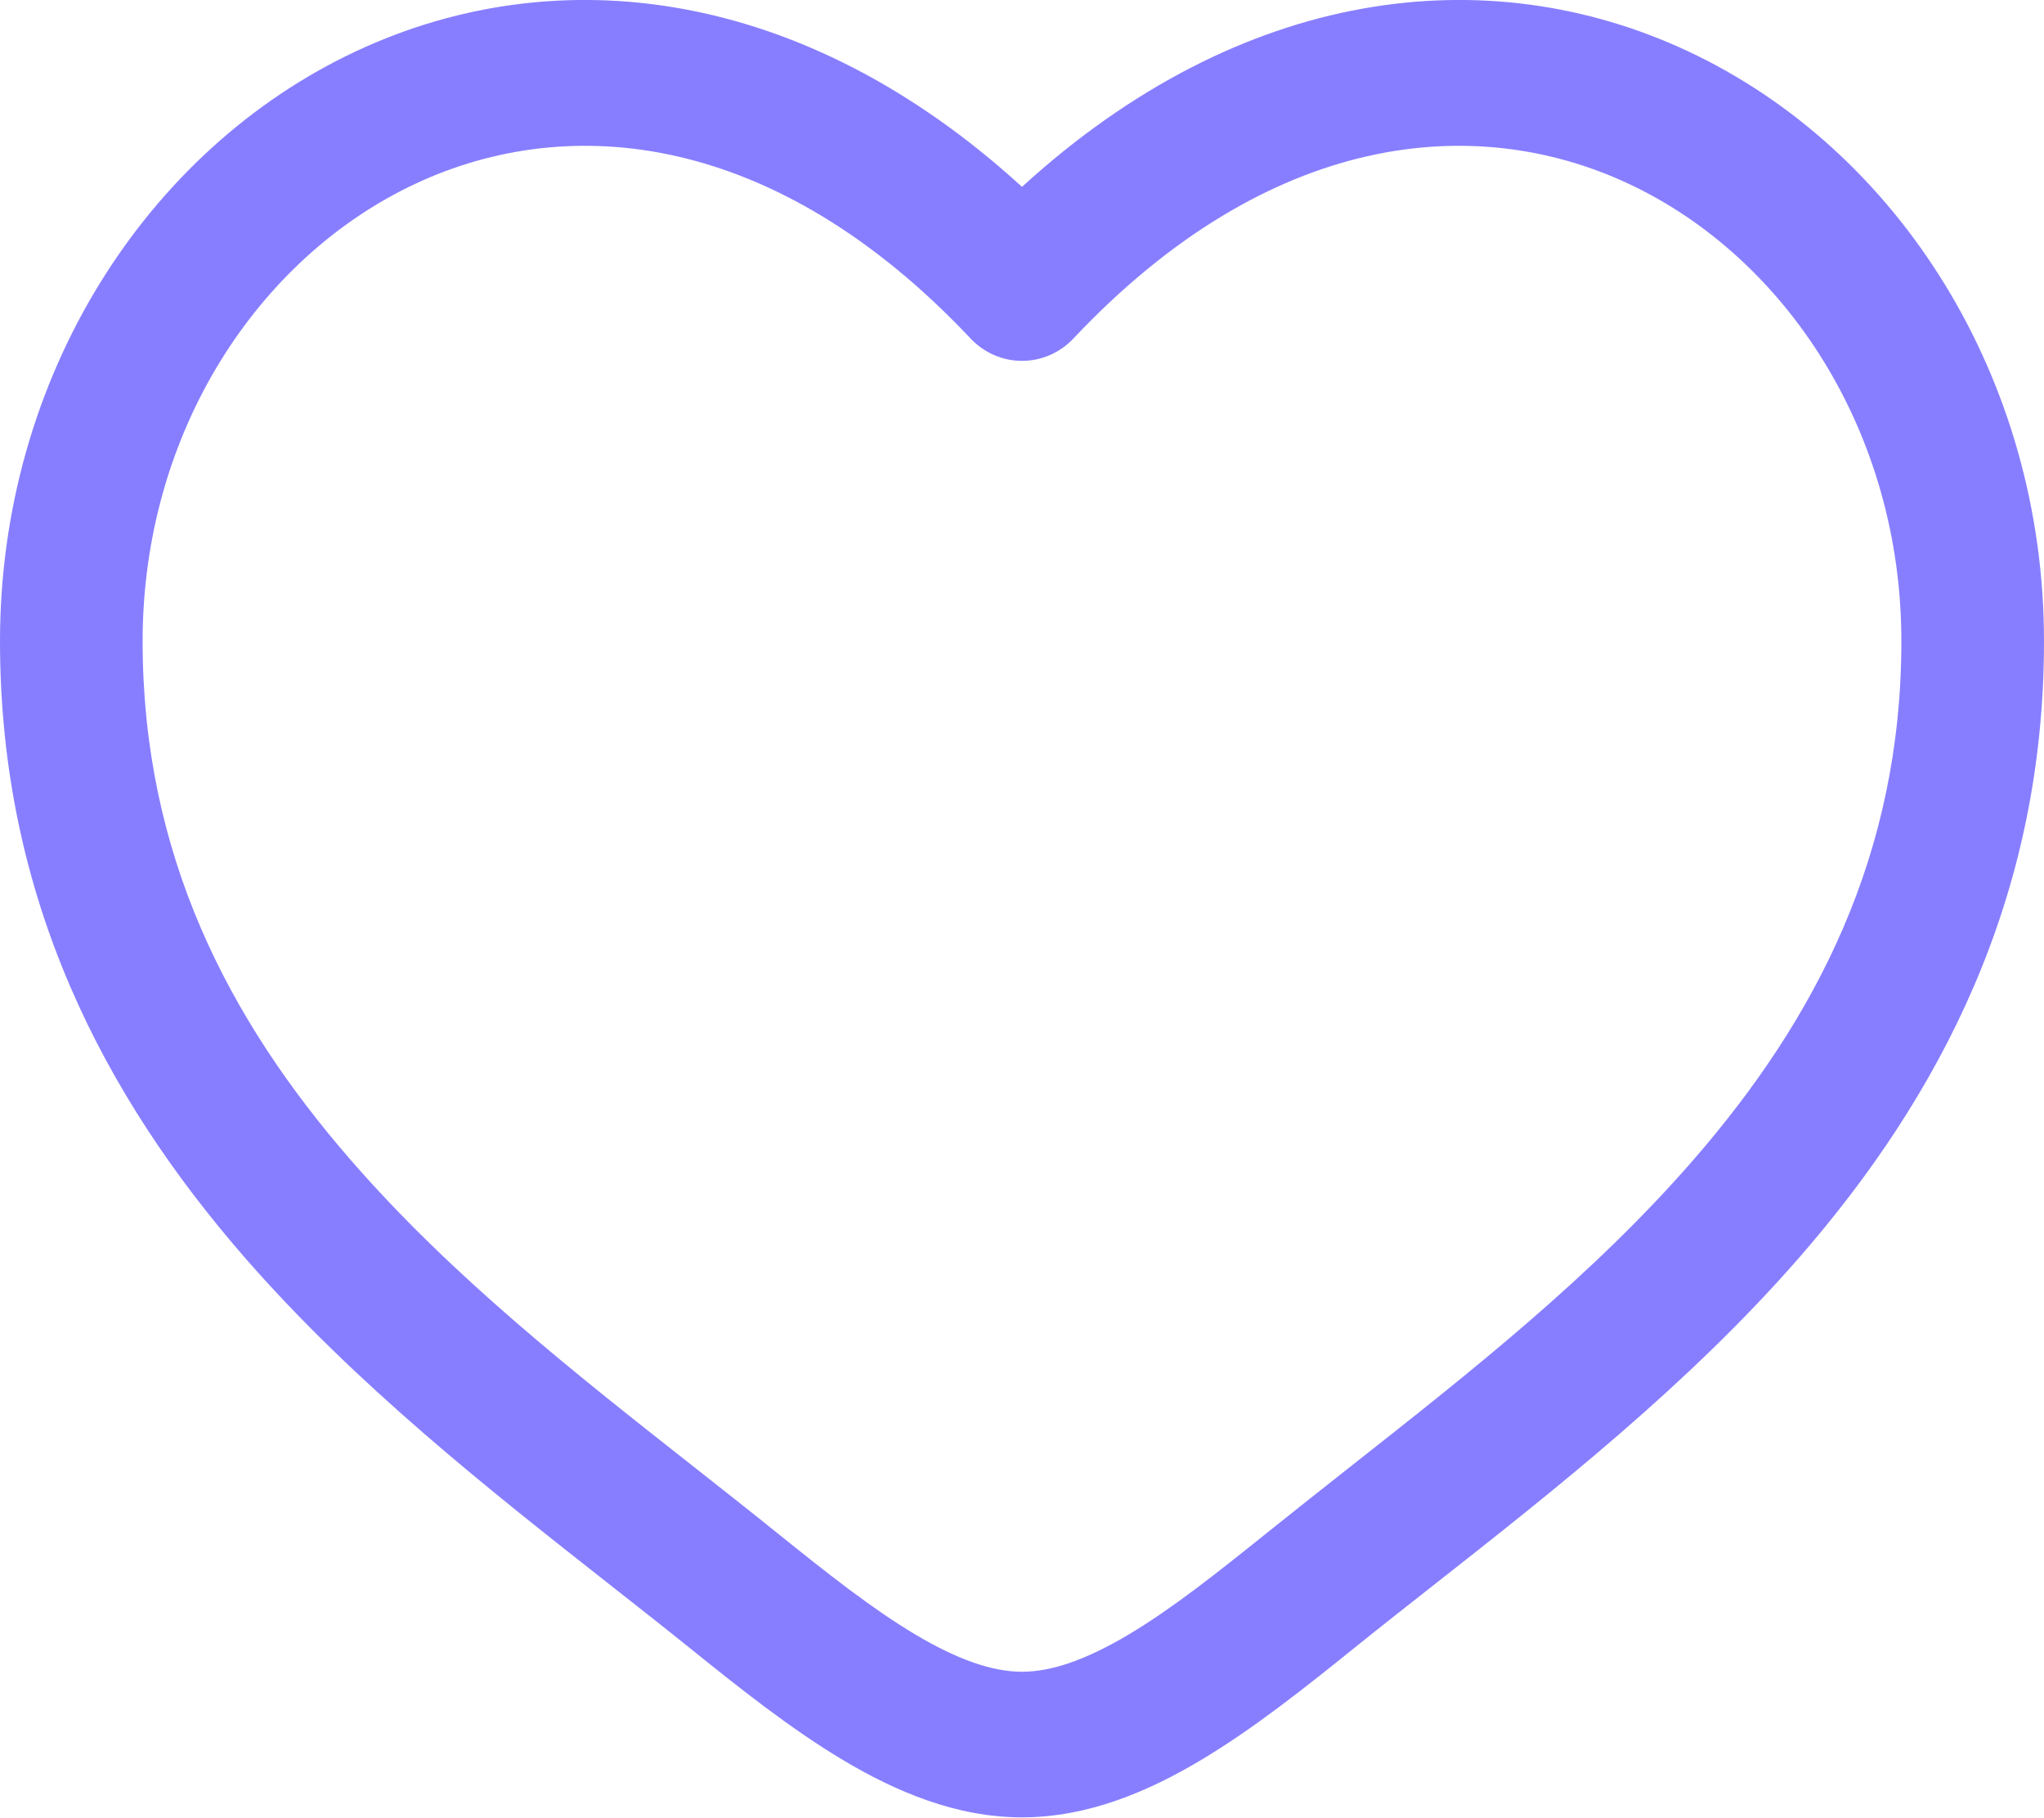
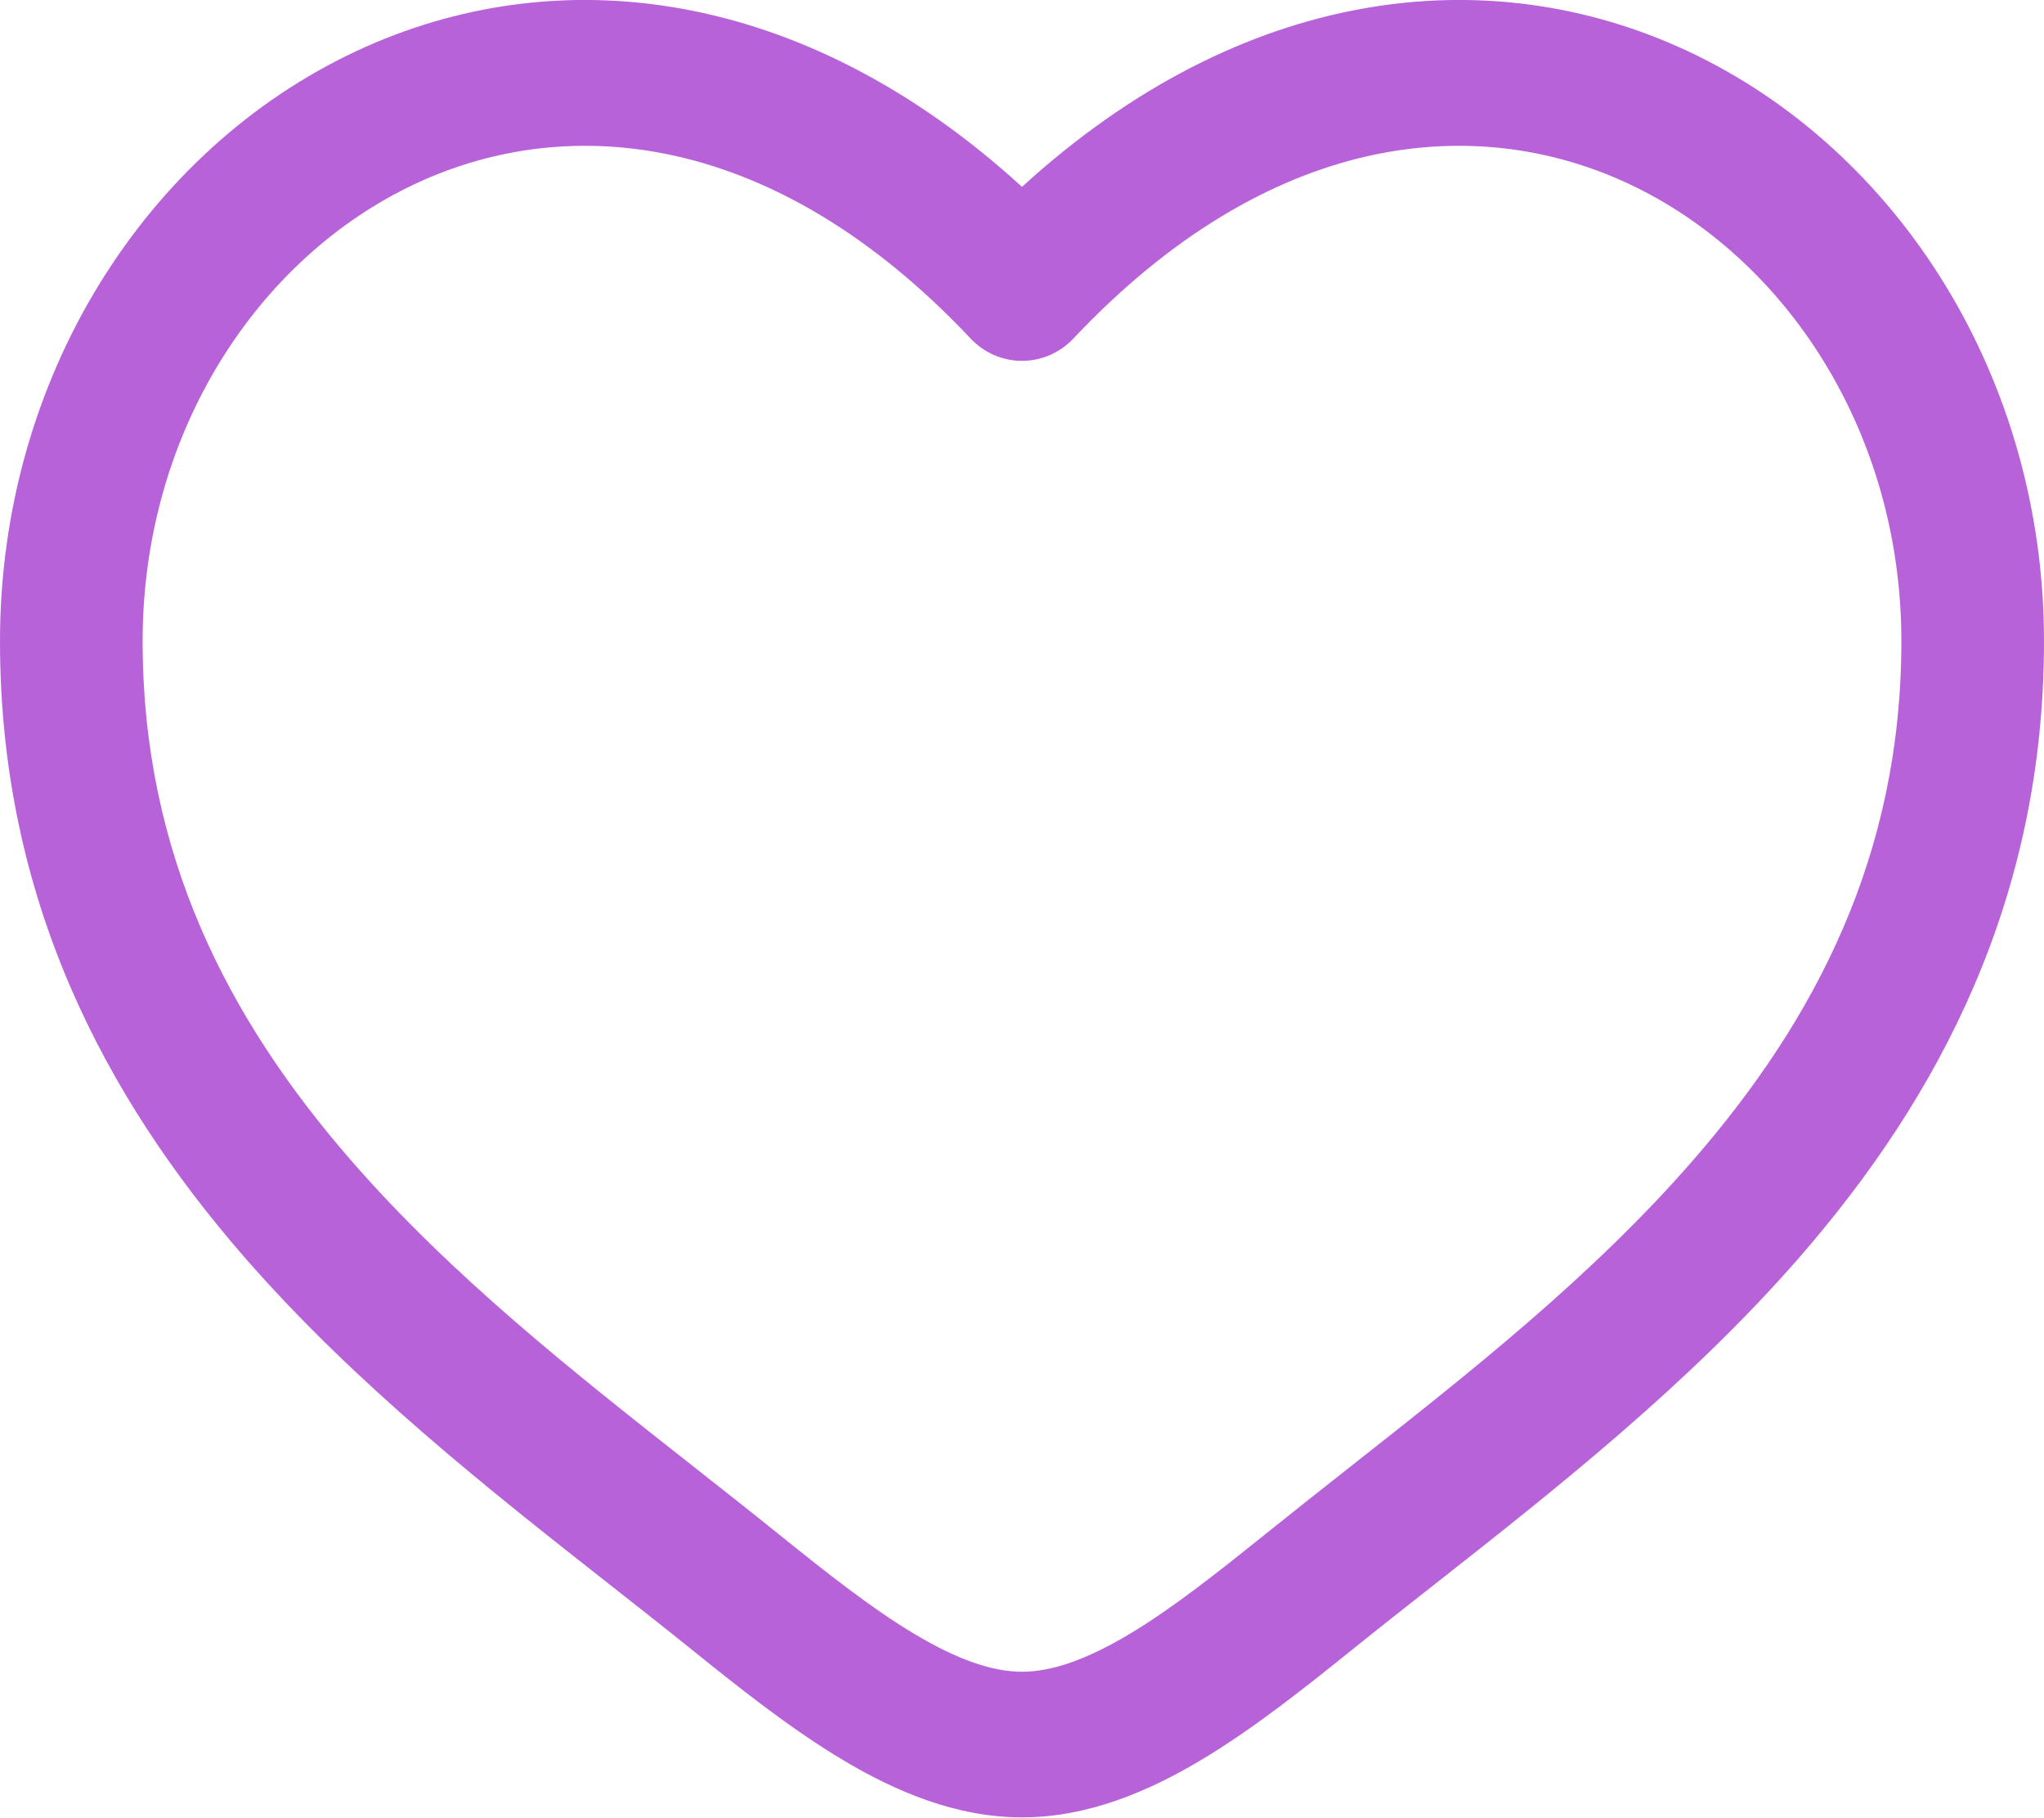
<svg xmlns="http://www.w3.org/2000/svg" width="18" height="16" viewBox="0 0 18 16" fill="none">
-   <path fill-rule="evenodd" clip-rule="evenodd" d="M3.662 1.616C2.273 2.264 1.256 3.806 1.256 5.645C1.256 7.523 2.009 8.971 3.088 10.212C3.977 11.235 5.054 12.083 6.104 12.909C6.354 13.106 6.602 13.301 6.845 13.497C7.285 13.851 7.678 14.162 8.057 14.388C8.436 14.614 8.741 14.718 9 14.718C9.259 14.718 9.564 14.614 9.943 14.388C10.322 14.162 10.714 13.851 11.155 13.497C11.399 13.301 11.646 13.106 11.896 12.909C12.946 12.082 14.023 11.235 14.912 10.212C15.991 8.971 16.744 7.523 16.744 5.645C16.744 3.806 15.727 2.264 14.338 1.616C12.988 0.986 11.175 1.153 9.452 2.981C9.334 3.106 9.171 3.177 9 3.177C8.829 3.177 8.666 3.106 8.548 2.981C6.825 1.153 5.012 0.986 3.662 1.616ZM9 1.645C7.064 -0.123 4.897 -0.371 3.14 0.449C1.285 1.315 0 3.326 0 5.645C0 7.923 0.93 9.662 2.149 11.064C3.125 12.186 4.32 13.126 5.376 13.956C5.615 14.144 5.847 14.326 6.068 14.504C6.496 14.849 6.957 15.217 7.423 15.495C7.89 15.774 8.422 16 9 16C9.578 16 10.11 15.774 10.577 15.495C11.043 15.217 11.504 14.849 11.932 14.504C12.153 14.326 12.385 14.144 12.624 13.956C13.68 13.126 14.875 12.186 15.851 11.064C17.07 9.662 18 7.923 18 5.645C18 3.326 16.715 1.315 14.86 0.449C13.103 -0.371 10.936 -0.123 9 1.645Z" fill="#877EFF" />
+   <path fill-rule="evenodd" clip-rule="evenodd" d="M3.662 1.616C2.273 2.264 1.256 3.806 1.256 5.645C1.256 7.523 2.009 8.971 3.088 10.212C3.977 11.235 5.054 12.083 6.104 12.909C6.354 13.106 6.602 13.301 6.845 13.497C7.285 13.851 7.678 14.162 8.057 14.388C8.436 14.614 8.741 14.718 9 14.718C9.259 14.718 9.564 14.614 9.943 14.388C10.322 14.162 10.714 13.851 11.155 13.497C11.399 13.301 11.646 13.106 11.896 12.909C12.946 12.082 14.023 11.235 14.912 10.212C15.991 8.971 16.744 7.523 16.744 5.645C16.744 3.806 15.727 2.264 14.338 1.616C12.988 0.986 11.175 1.153 9.452 2.981C9.334 3.106 9.171 3.177 9 3.177C8.829 3.177 8.666 3.106 8.548 2.981C6.825 1.153 5.012 0.986 3.662 1.616ZM9 1.645C7.064 -0.123 4.897 -0.371 3.14 0.449C1.285 1.315 0 3.326 0 5.645C0 7.923 0.93 9.662 2.149 11.064C3.125 12.186 4.32 13.126 5.376 13.956C5.615 14.144 5.847 14.326 6.068 14.504C6.496 14.849 6.957 15.217 7.423 15.495C7.89 15.774 8.422 16 9 16C9.578 16 10.11 15.774 10.577 15.495C11.043 15.217 11.504 14.849 11.932 14.504C12.153 14.326 12.385 14.144 12.624 13.956C13.68 13.126 14.875 12.186 15.851 11.064C17.07 9.662 18 7.923 18 5.645C18 3.326 16.715 1.315 14.86 0.449C13.103 -0.371 10.936 -0.123 9 1.645Z" fill="#b862d9" />
</svg>
